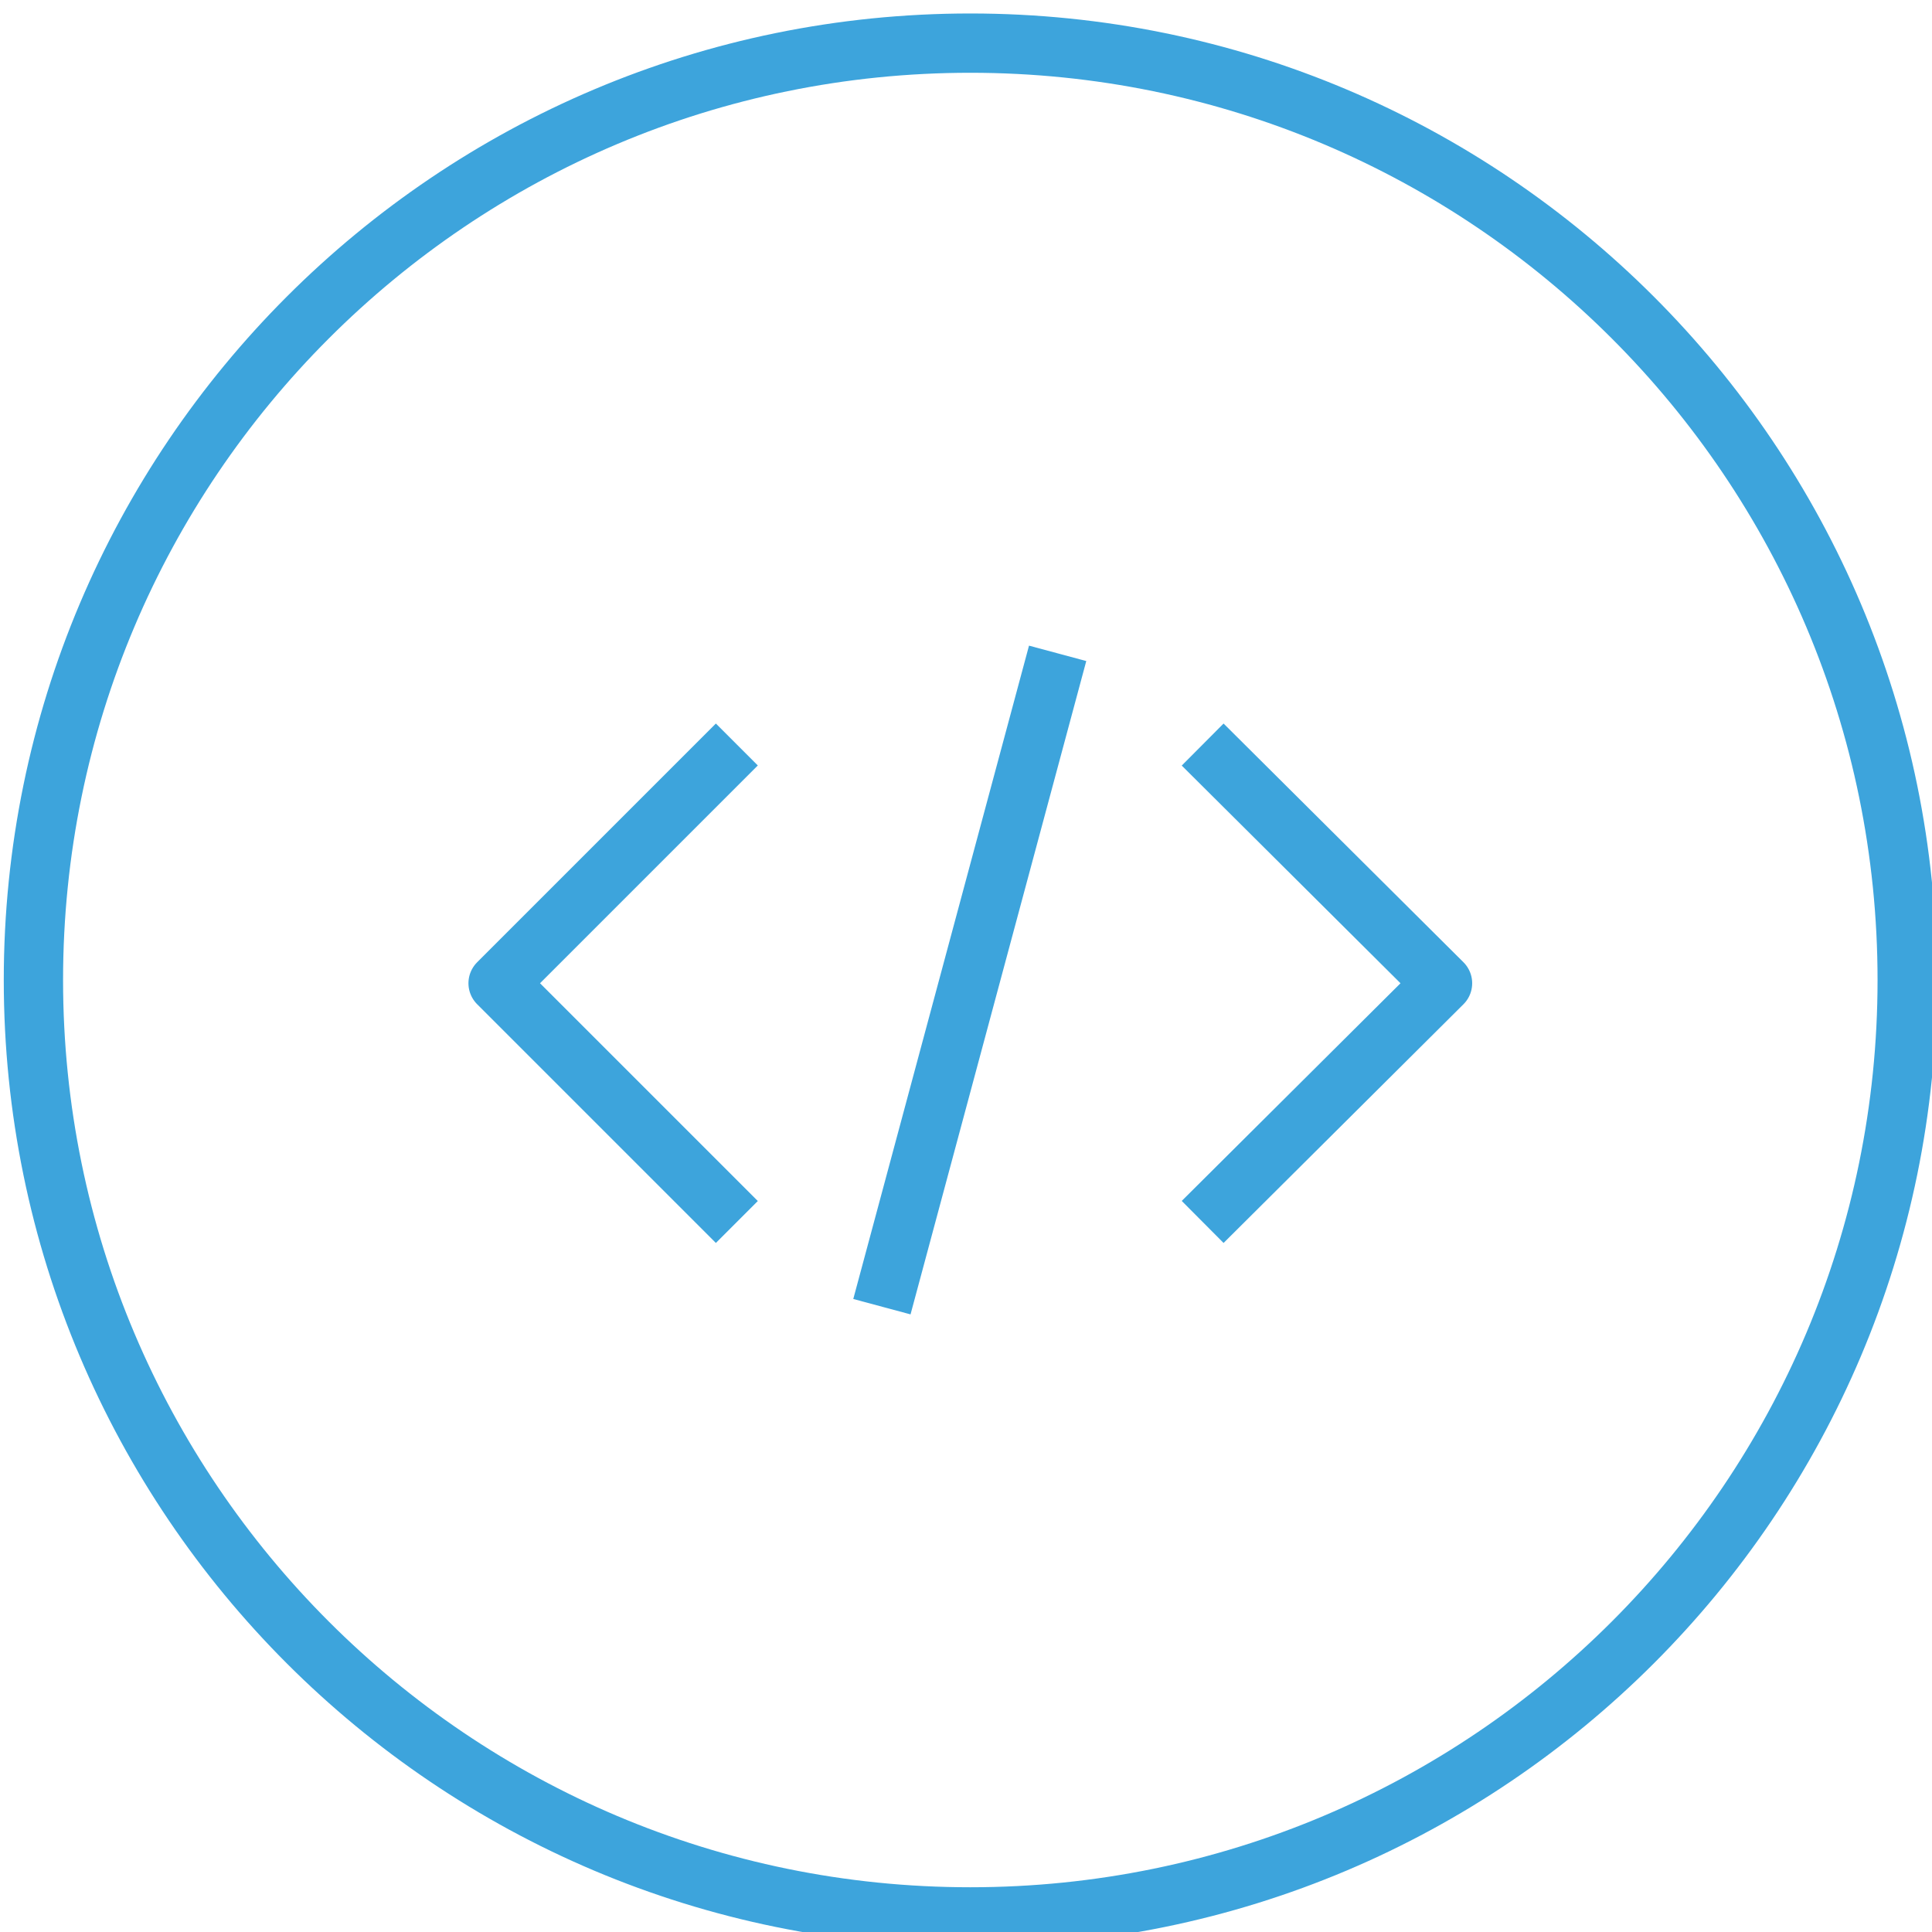
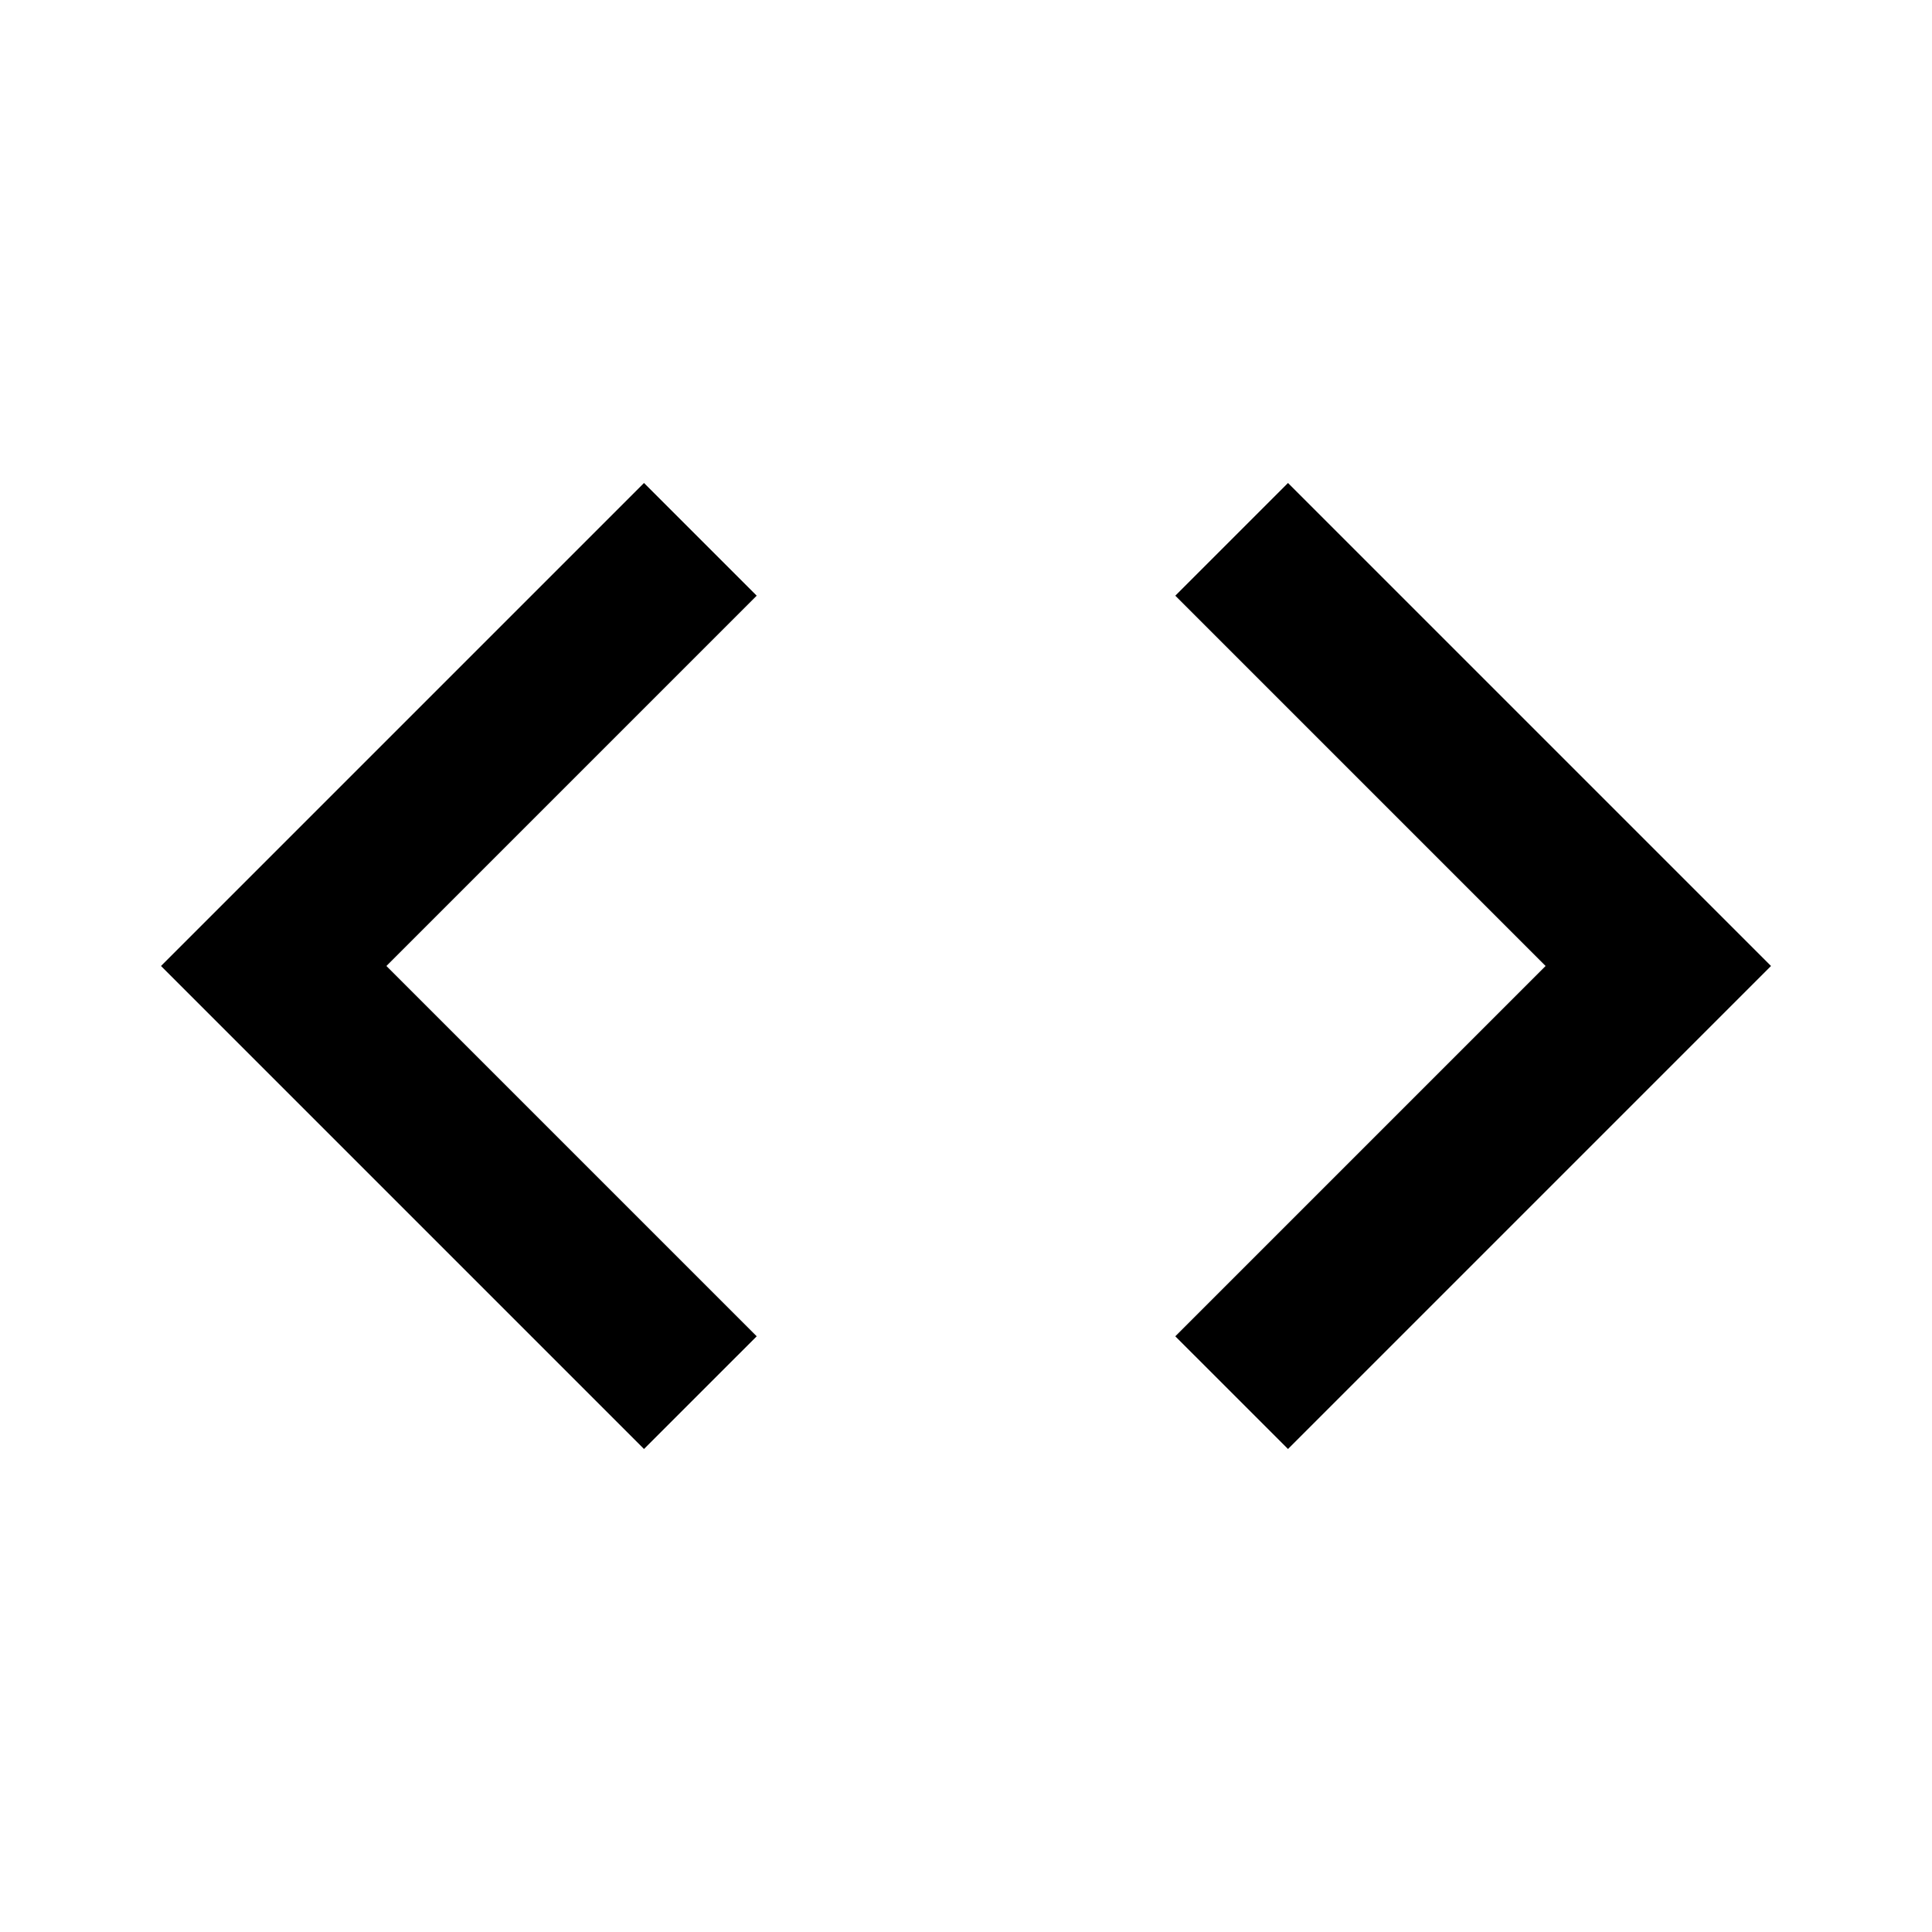
- <svg xmlns="http://www.w3.org/2000/svg" version="1.1" id="Layer_1" x="0px" y="0px" viewBox="0 0 179.2 179.2" enable-background="new 0 0 179.2 179.2" xml:space="preserve">
-   <g>
-     <circle fill="none" stroke="#3DA4DC" stroke-width="5.5" stroke-miterlimit="10" cx="90" cy="90.9" r="86.9" />
-     <g>
-       <polyline fill="none" stroke="#3DA4DC" stroke-width="5.5" stroke-linecap="square" stroke-linejoin="round" stroke-miterlimit="4.48" points="    113.5,71 133.8,91.2 133.8,91.2 113.5,111.4   " />
-       <polyline fill="none" stroke="#3DA4DC" stroke-width="5.5" stroke-linecap="square" stroke-linejoin="round" stroke-miterlimit="4.48" points="    66.4,71 46.2,91.2 46.2,91.2 66.4,111.4   " />
-       <line fill="none" stroke="#3DA4DC" stroke-width="5.5" stroke-miterlimit="10" x1="81.8" y1="121.2" x2="98.1" y2="60.6" />
-     </g>
-   </g>
+ <svg xmlns="http://www.w3.org/2000/svg" fill="#000000" height="24" viewBox="0 0 24 24" width="24">
+   <path d="M0 0h24v24H0V0z" fill="none" />
+   <path d="M9.4 16.6L4.8 12l4.6-4.6L8 6l-6 6 6 6 1.4-1.4zm5.2 0l4.6-4.6-4.6-4.6L16 6l6 6-6 6-1.4-1.4z" />
</svg>
